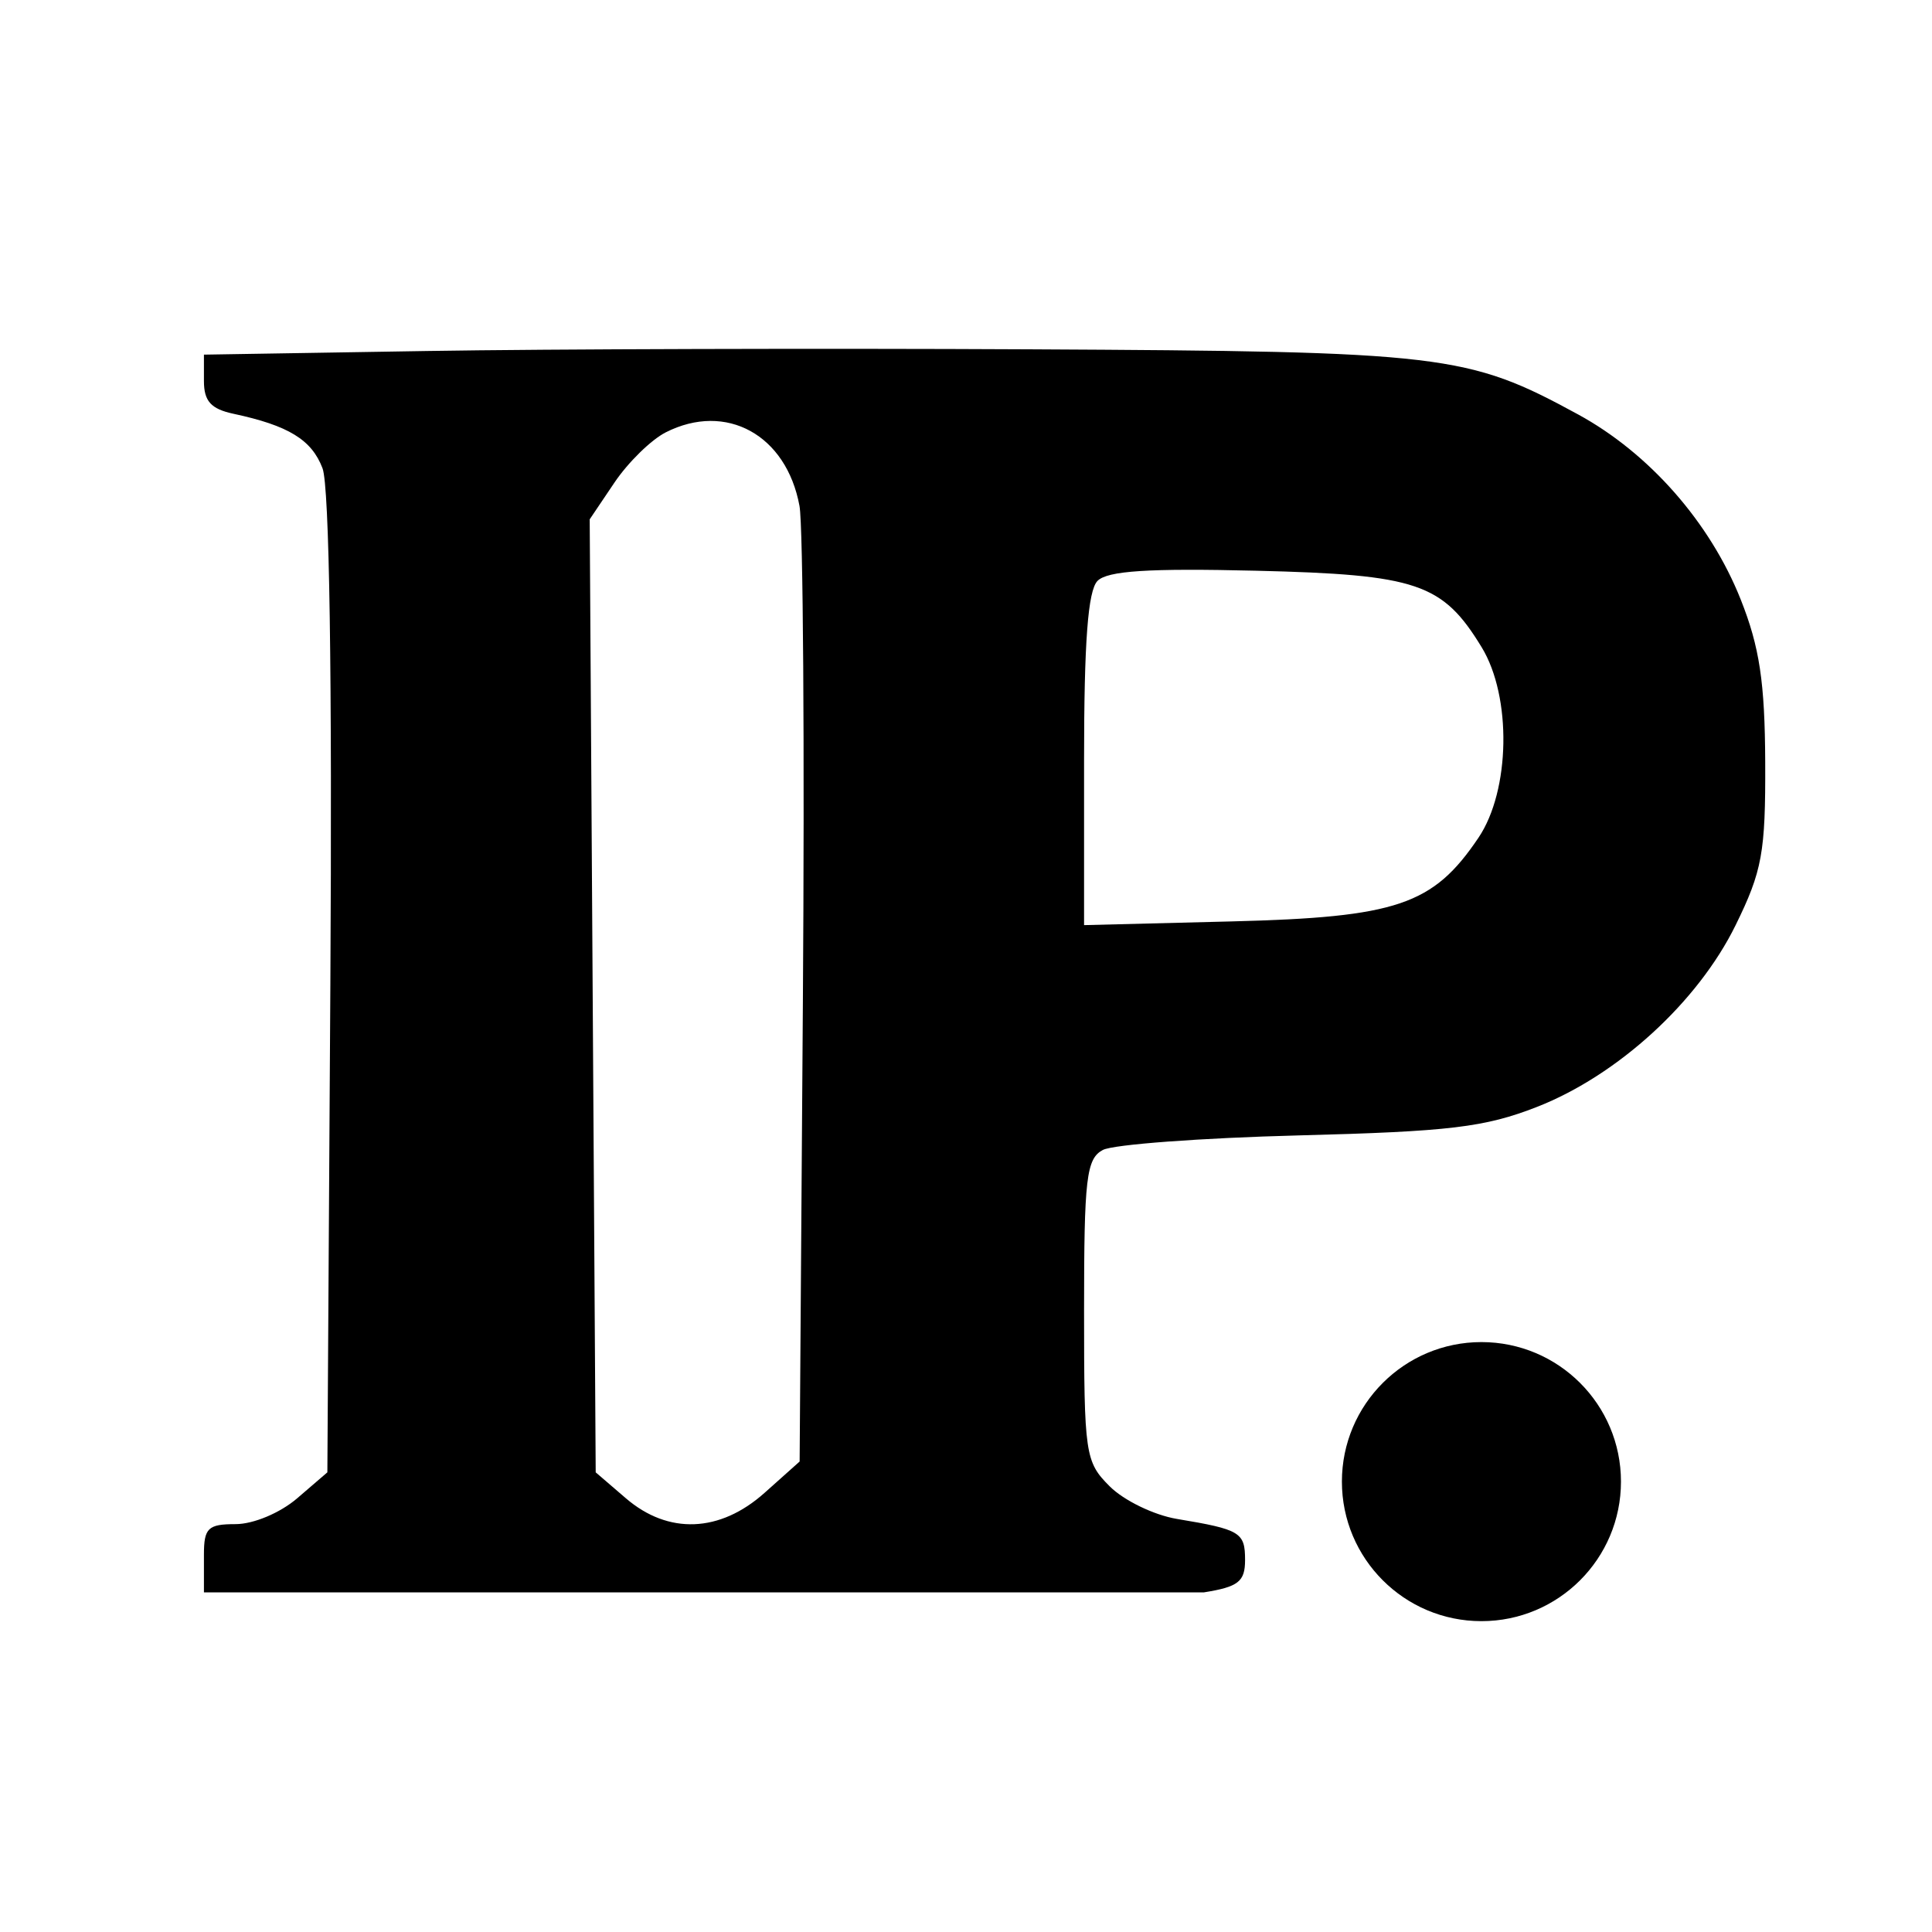
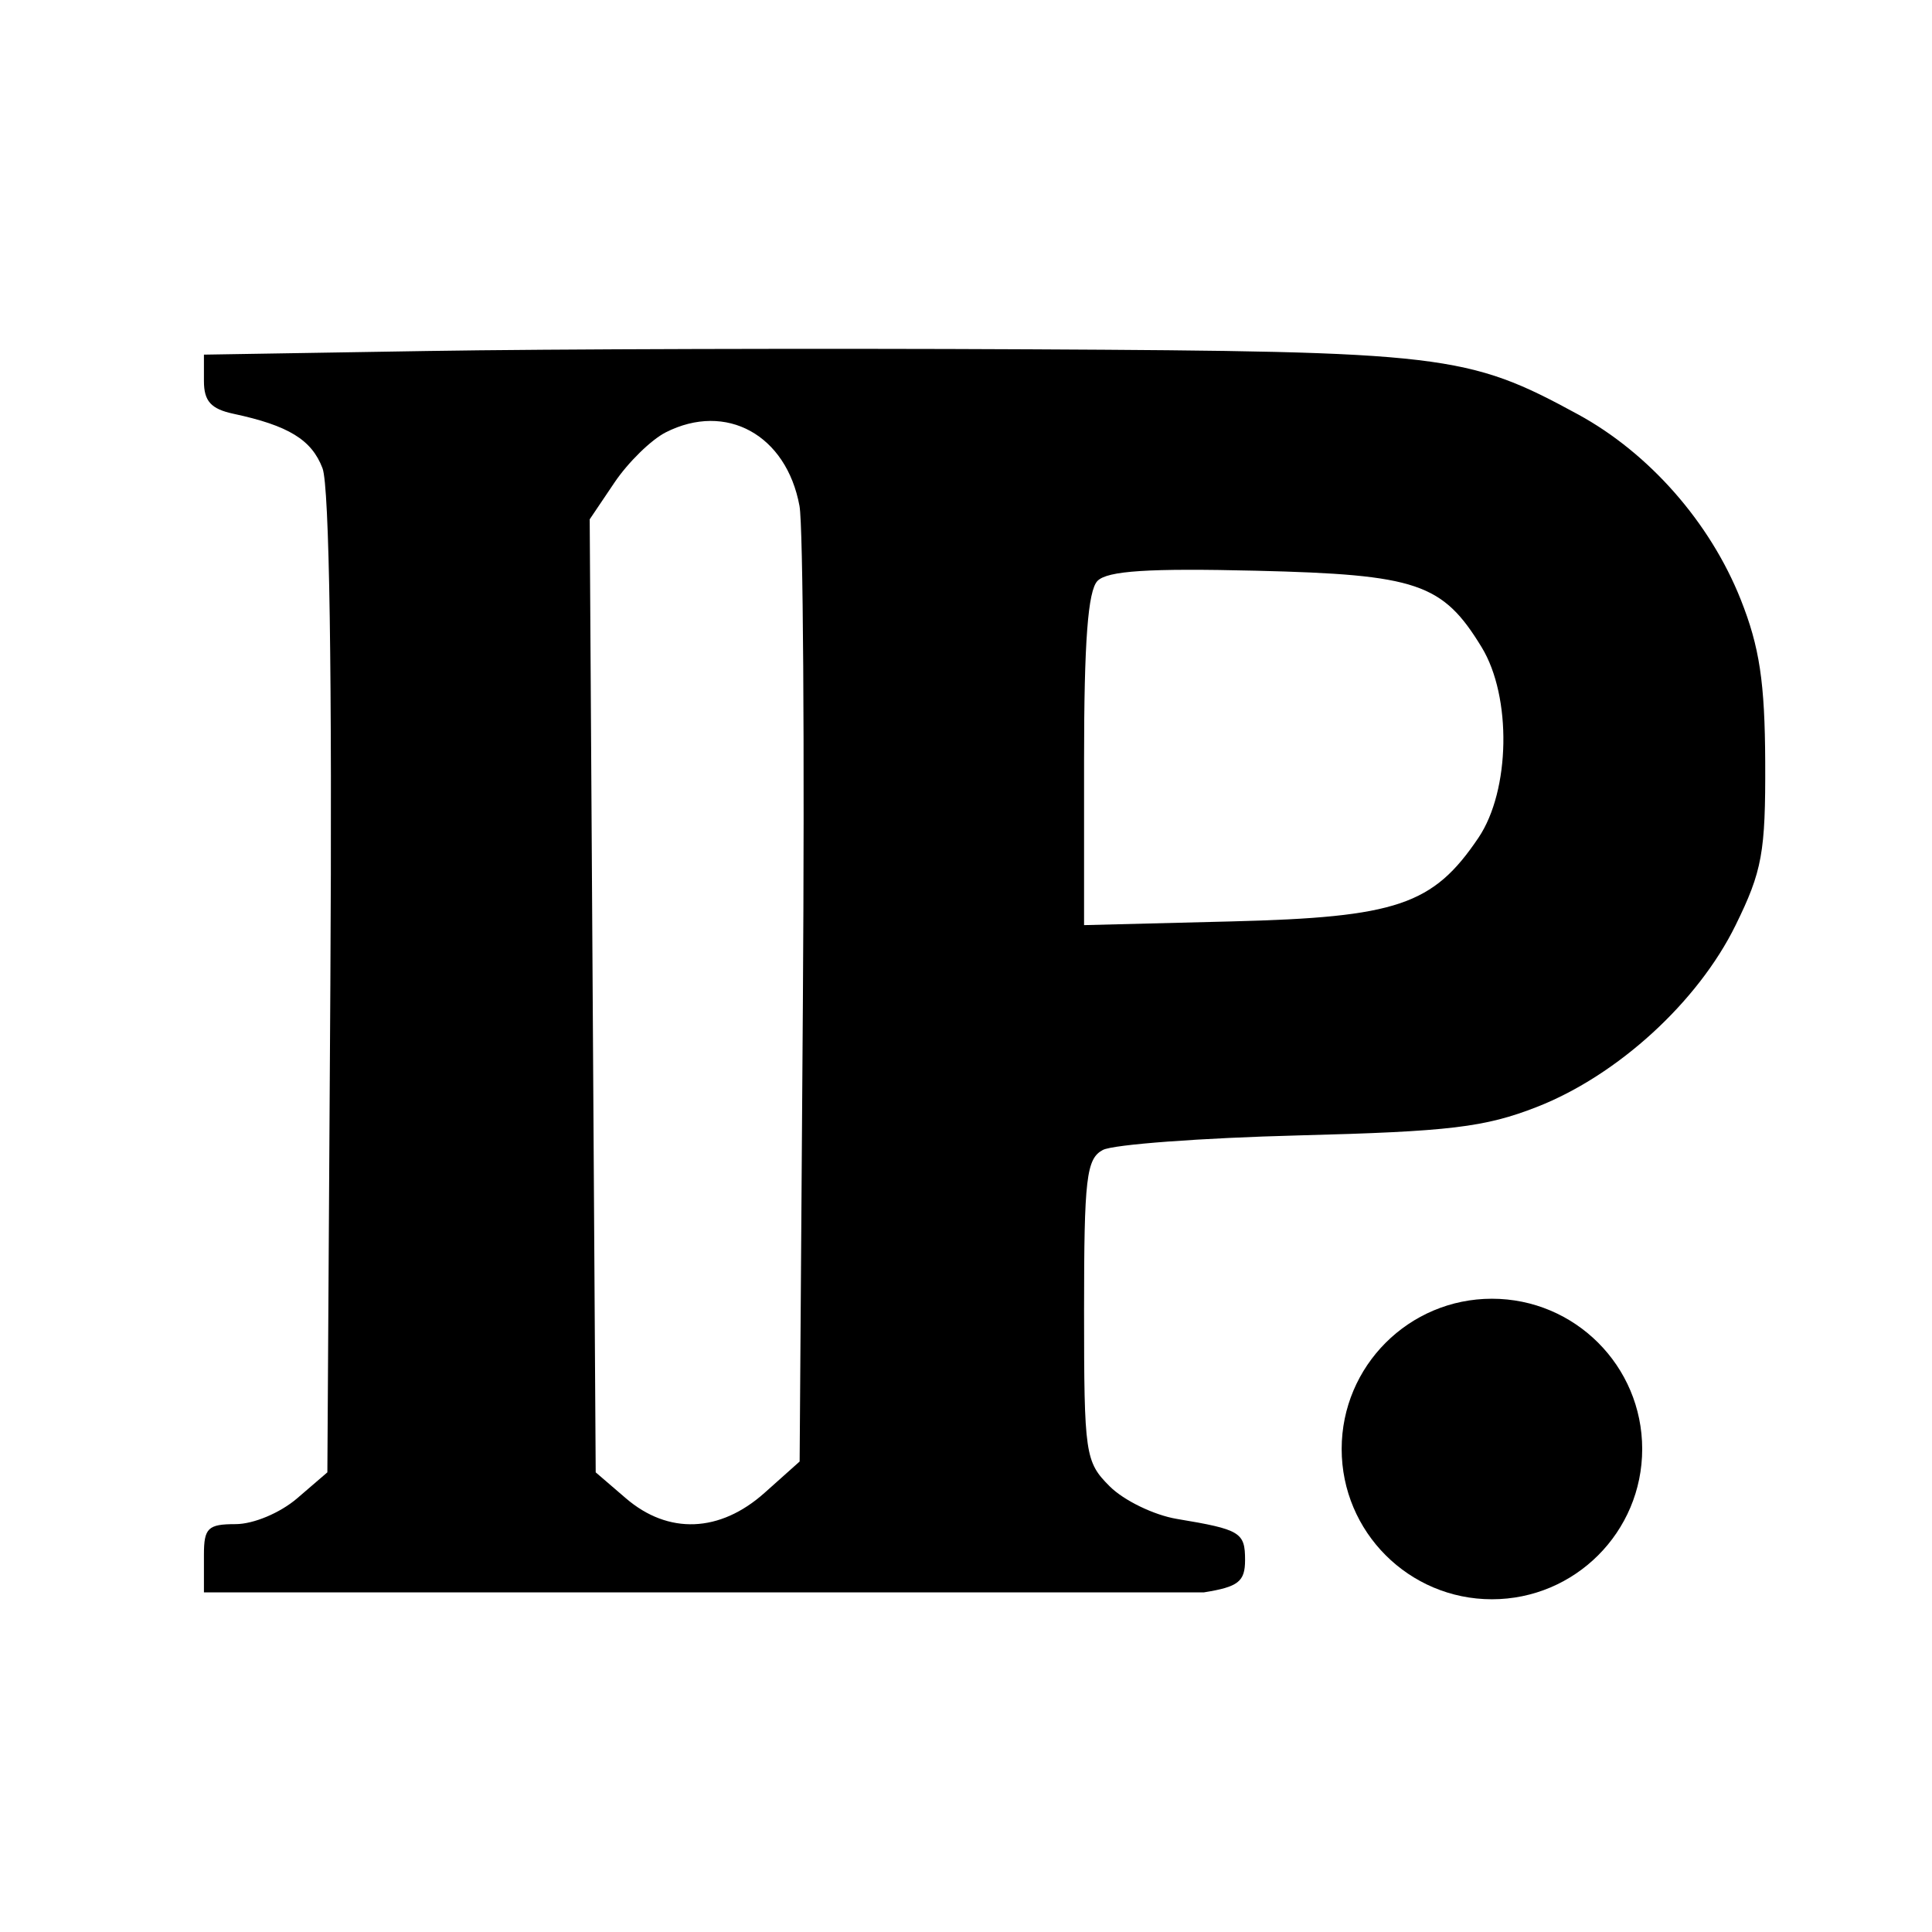
<svg xmlns="http://www.w3.org/2000/svg" width="180" height="180" viewBox="0 0 180 180" role="img" aria-label="IP.">
  <path d="M 39.750 32.702 L 19 33.041 19 35.501 C 19 37.376, 19.654 38.102, 21.750 38.550 C 26.879 39.647, 29.037 40.968, 30.049 43.629 C 30.690 45.314, 30.956 62.885, 30.779 91.729 L 30.500 137.174 27.694 139.587 C 26.103 140.956, 23.614 142, 21.944 142 C 19.374 142, 19 142.362, 19 144.850 L 19 148.357 112.166 148.357 C 115.378 147.844, 116 147.354, 116 145.341 C 116 142.762, 115.565 142.500, 109.638 141.512 C 107.514 141.157, 104.702 139.793, 103.388 138.479 C 101.098 136.189, 101 135.517, 101 122.081 C 101 109.759, 101.211 107.958, 102.750 107.139 C 103.713 106.627, 111.925 106.017, 121 105.783 C 135.057 105.422, 138.344 105.028, 143.202 103.126 C 150.724 100.179, 158.190 93.349, 161.700 86.203 C 164.183 81.145, 164.496 79.426, 164.461 71 C 164.430 63.565, 163.934 60.272, 162.178 55.853 C 159.322 48.668, 153.646 42.214, 147.005 38.599 C 136.711 32.996, 134.559 32.741, 96 32.545 C 76.475 32.445, 51.163 32.516, 39.750 32.702 M 62.030 40.279 C 60.672 40.967, 58.521 43.071, 57.250 44.956 L 54.941 48.383 55.220 92.779 L 55.500 137.175 58.306 139.587 C 62.263 142.990, 67.070 142.803, 71.234 139.083 L 74.500 136.166 74.803 93.333 C 74.969 69.775, 74.827 48.987, 74.487 47.138 C 73.267 40.517, 67.661 37.430, 62.030 40.279 M 102.250 54.123 C 101.359 55.033, 101 59.827, 101 70.796 L 101 86.192 114.750 85.846 C 130.161 85.458, 133.520 84.319, 137.747 78.048 C 140.714 73.645, 140.860 64.923, 138.044 60.304 C 134.406 54.339, 132.040 53.535, 117.047 53.173 C 107.017 52.931, 103.176 53.178, 102.250 54.123" fill="#000" fill-rule="evenodd" />
-   <circle cx="138.022" cy="138.039" r="13" fill="#000" />
+   <circle cx="139" cy="135" r="14" fill="#000" />
</svg>
